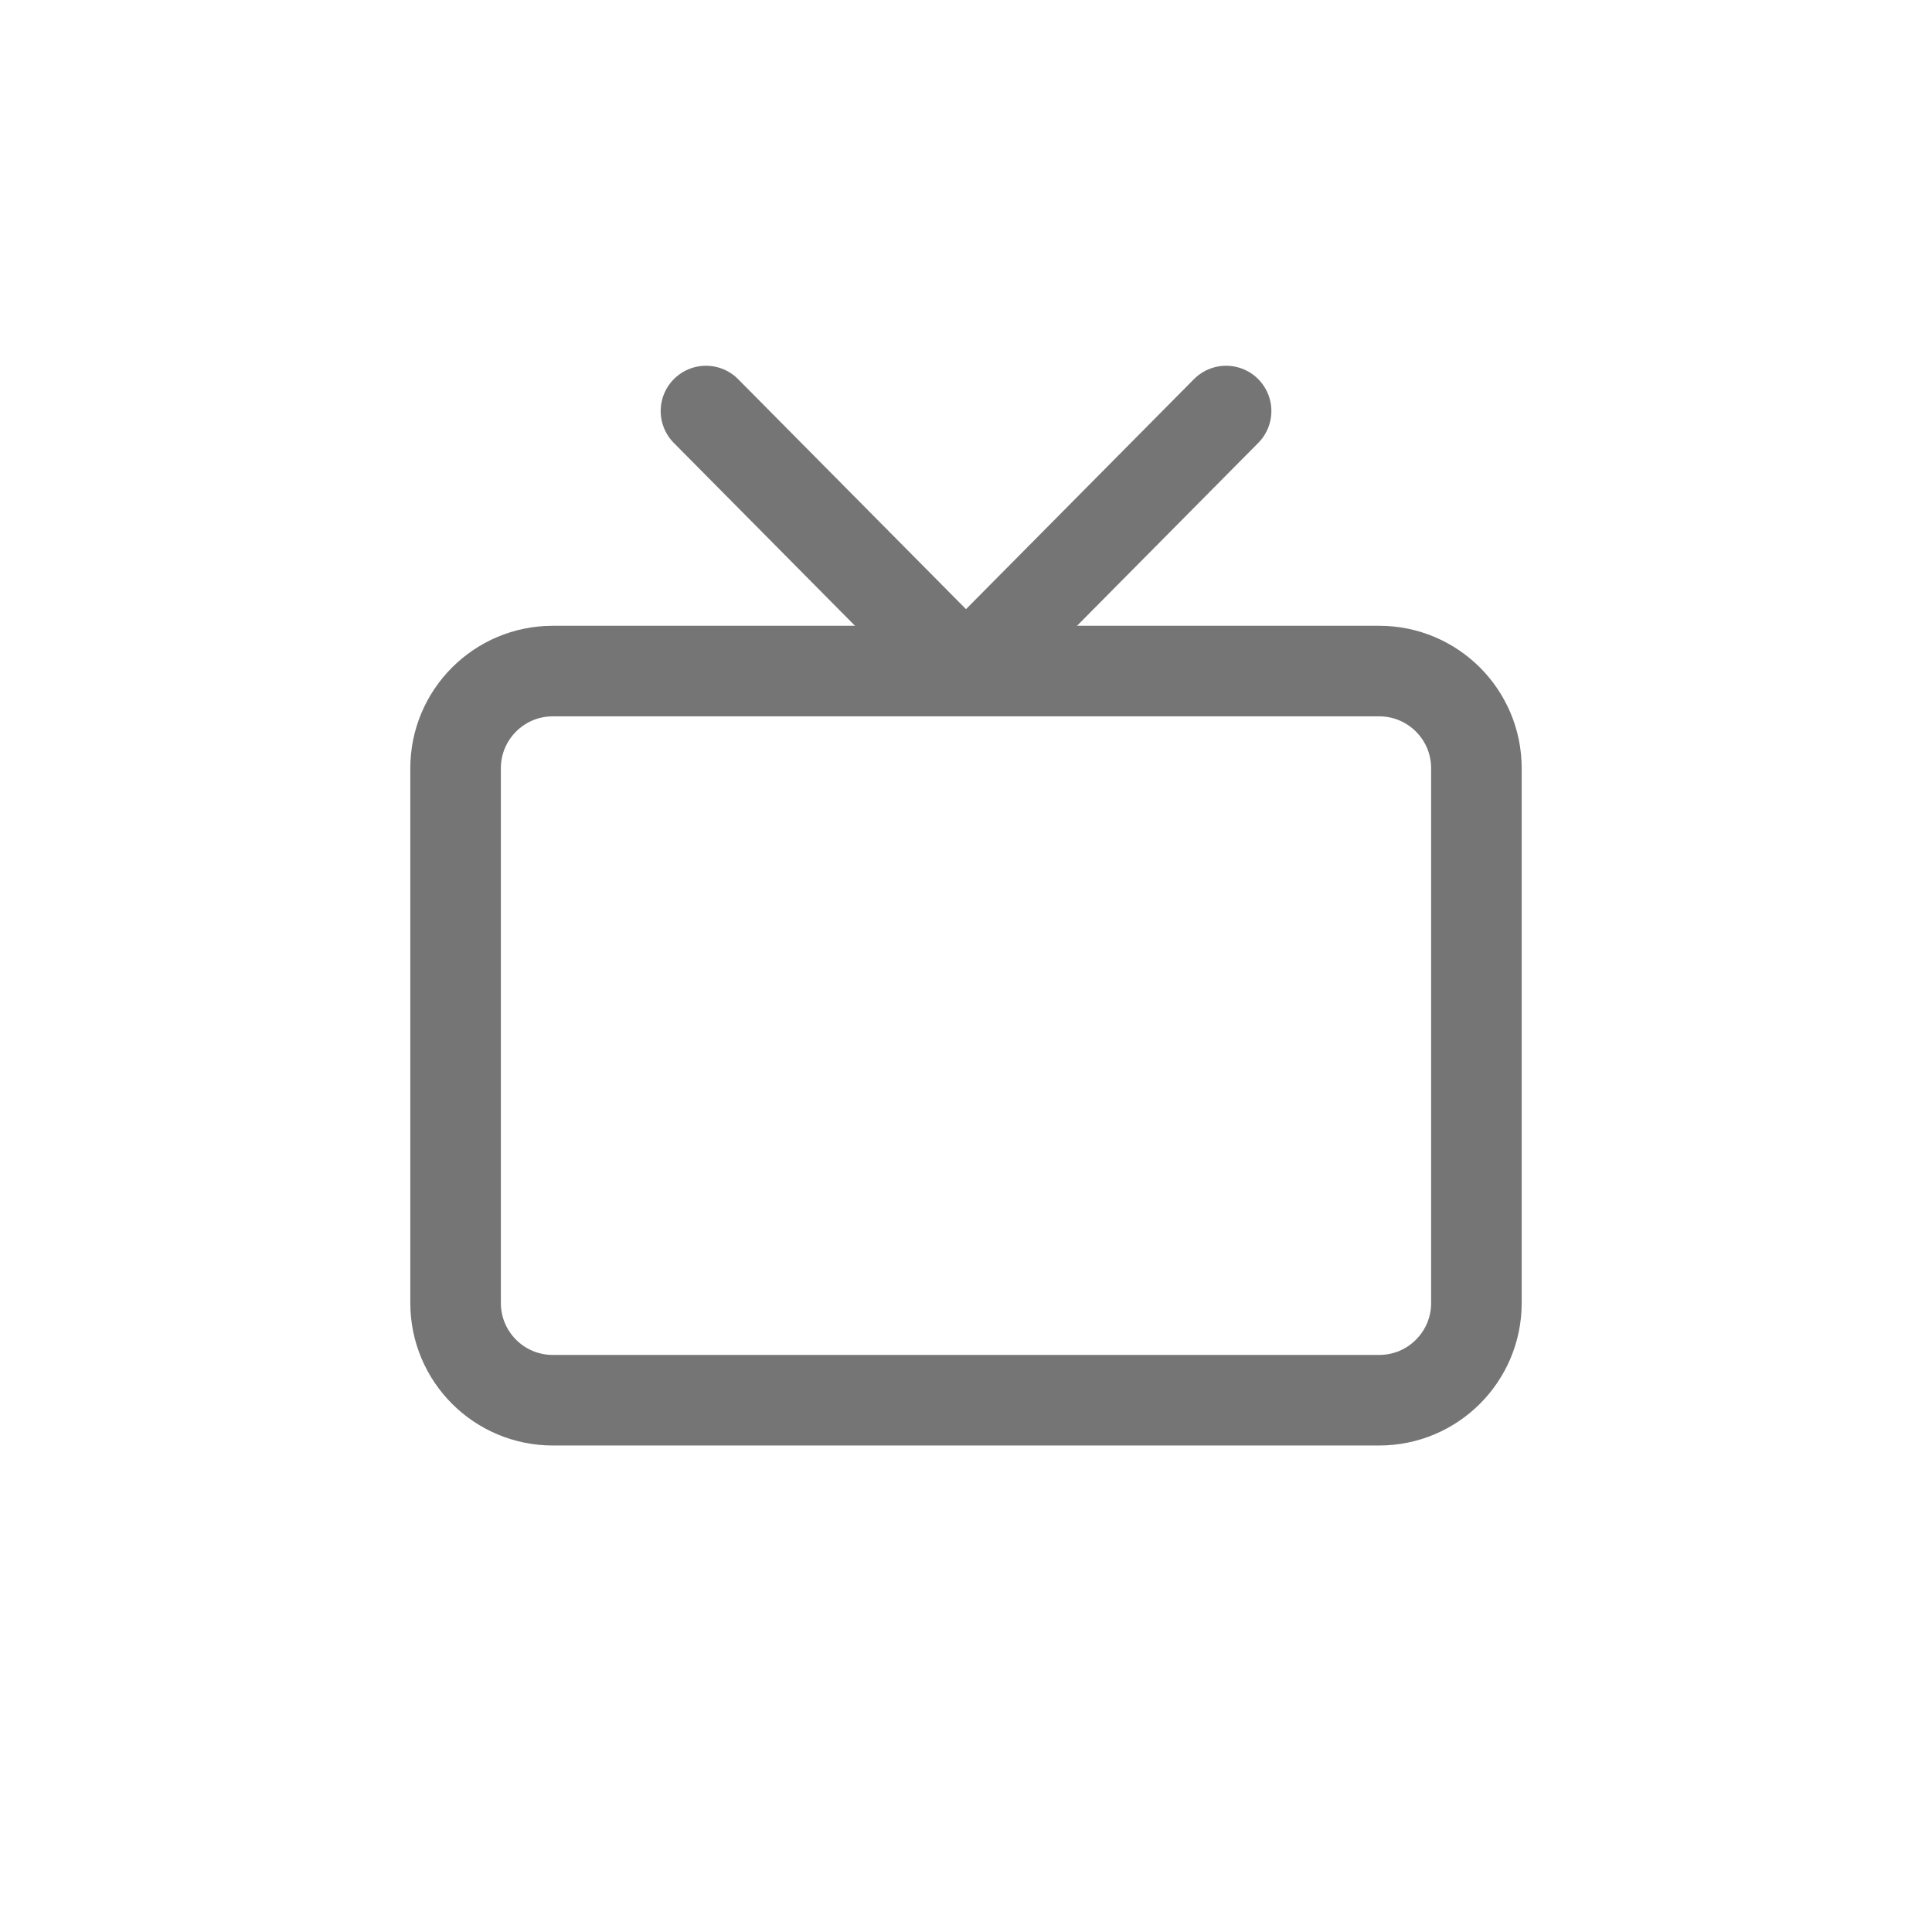
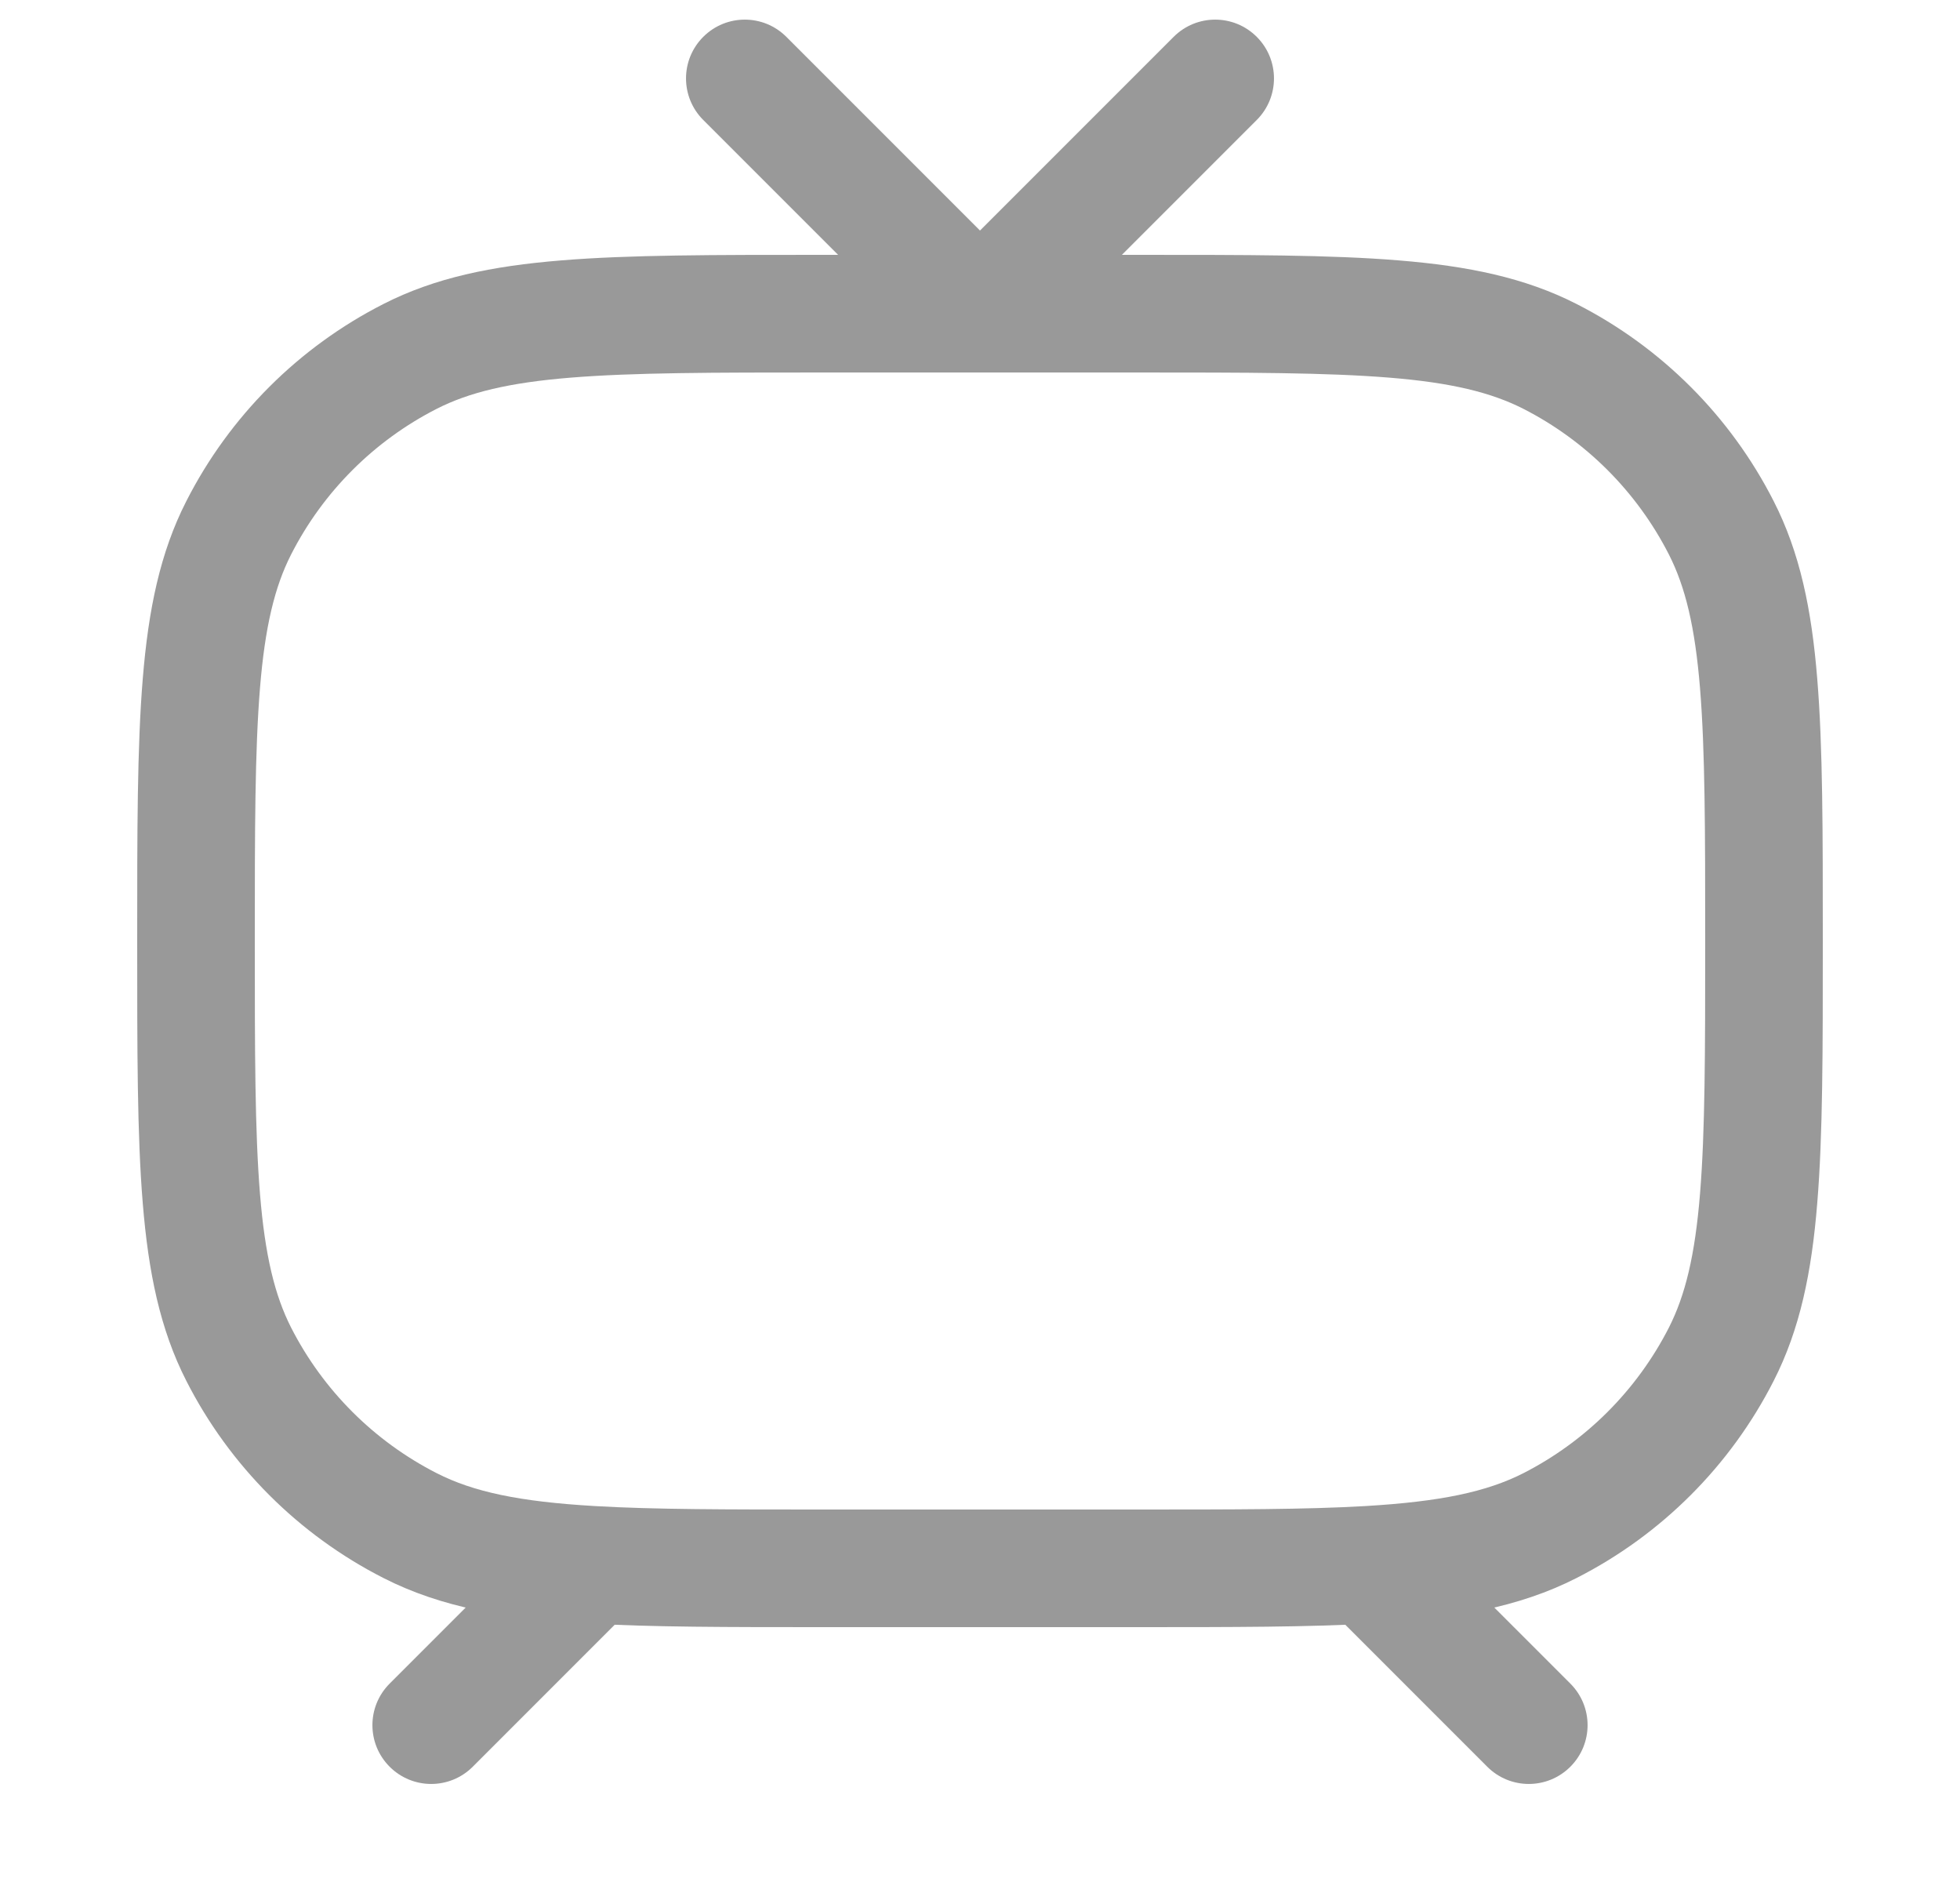
- <svg xmlns="http://www.w3.org/2000/svg" width="32" height="32" viewBox="0 0 32 32" fill="none">
-   <rect x="7.546" y="11.115" width="16.908" height="12.077" rx="1.61" stroke="#757575" stroke-width="1.5" />
-   <path d="M11.693 6.808L16 11.155L20.308 6.808" stroke="#757575" stroke-width="1.5" stroke-linecap="round" stroke-linejoin="bevel" />
+ <svg xmlns="http://www.w3.org/2000/svg" width="25" height="24" viewBox="0 0 25 24" fill="none">
+   <path d="M4.97 21.47C4.677 21.763 4.677 22.237 4.97 22.53C5.263 22.823 5.737 22.823 6.03 22.53L4.97 21.47ZM7.5 20L6.976 19.463L6.97 19.47L7.5 20ZM17.5 20L16.955 20.515L16.962 20.523L16.97 20.53L17.5 20ZM18.97 22.53C19.263 22.823 19.737 22.823 20.03 22.53C20.323 22.237 20.323 21.763 20.03 21.47L18.97 22.53ZM5.23 19.455L5.571 18.787L5.23 19.455ZM3.045 17.27L3.713 16.93L3.045 17.27ZM21.955 17.27L21.287 16.93L21.955 17.27ZM19.77 19.455L19.43 18.787L19.77 19.455ZM14.5 4V3.25V4ZM19.77 4.545L19.43 5.213L19.77 4.545ZM21.955 6.73L21.287 7.071L21.955 6.73ZM10.5 4V3.25V4ZM5.23 4.545L5.571 5.213L5.23 4.545ZM3.045 6.73L3.713 7.071L3.045 6.73ZM12.5 4V4.75V4ZM16.03 1.53C16.323 1.237 16.323 0.763 16.03 0.47C15.737 0.177 15.263 0.177 14.97 0.47L16.03 1.53ZM10.03 0.47C9.737 0.177 9.263 0.177 8.97 0.47C8.677 0.763 8.677 1.237 8.97 1.53L10.03 0.47ZM7.546 19.955L7.59 19.206L7.546 19.955ZM6.03 22.53L8.03 20.53L6.97 19.47L4.97 21.47L6.03 22.53ZM16.97 20.53L18.97 22.53L20.03 21.47L18.03 19.47L16.97 20.53ZM14.5 19.25H10.5V20.75H14.5V19.25ZM1.75 12C1.75 13.388 1.749 14.474 1.821 15.345C1.893 16.225 2.041 16.952 2.377 17.61L3.713 16.93C3.504 16.518 3.38 16.01 3.316 15.223C3.251 14.427 3.25 13.412 3.25 12H1.75ZM5.571 18.787C4.771 18.379 4.121 17.729 3.713 16.93L2.377 17.61C2.928 18.692 3.808 19.572 4.89 20.123L5.571 18.787ZM21.75 12C21.75 13.412 21.749 14.427 21.684 15.223C21.62 16.01 21.496 16.518 21.287 16.93L22.623 17.61C22.959 16.952 23.108 16.225 23.179 15.345C23.251 14.474 23.25 13.388 23.25 12H21.75ZM21.287 16.93C20.879 17.729 20.229 18.379 19.43 18.787L20.11 20.123C21.192 19.572 22.072 18.692 22.623 17.61L21.287 16.93ZM14.5 4.75C15.912 4.75 16.927 4.751 17.723 4.816C18.51 4.88 19.018 5.004 19.43 5.213L20.11 3.877C19.452 3.541 18.725 3.393 17.845 3.321C16.974 3.249 15.888 3.25 14.5 3.25V4.75ZM23.25 12C23.25 10.612 23.251 9.526 23.179 8.655C23.108 7.775 22.959 7.048 22.623 6.39L21.287 7.071C21.496 7.482 21.62 7.99 21.684 8.777C21.749 9.573 21.75 10.588 21.75 12H23.25ZM19.43 5.213C20.229 5.621 20.879 6.271 21.287 7.071L22.623 6.39C22.072 5.308 21.192 4.428 20.11 3.877L19.43 5.213ZM10.5 3.25C9.112 3.25 8.026 3.249 7.155 3.321C6.275 3.393 5.548 3.541 4.89 3.877L5.571 5.213C5.982 5.004 6.49 4.88 7.277 4.816C8.073 4.751 9.087 4.75 10.5 4.75V3.25ZM3.25 12C3.25 10.588 3.251 9.573 3.316 8.777C3.38 7.99 3.504 7.482 3.713 7.071L2.377 6.39C2.041 7.048 1.893 7.775 1.821 8.655C1.749 9.526 1.75 10.612 1.75 12H3.25ZM4.89 3.877C3.808 4.428 2.928 5.308 2.377 6.39L3.713 7.071C4.121 6.271 4.771 5.621 5.571 5.213L4.89 3.877ZM13.03 4.53L16.03 1.53L14.97 0.47L11.97 3.47L13.03 4.53ZM13.03 3.47L10.03 0.47L8.97 1.53L11.97 4.53L13.03 3.47ZM10.5 4.75L12.5 4.75V3.25L10.5 3.25V4.75ZM12.5 4.75L14.5 4.75V3.25L12.5 3.25V4.75ZM10.5 19.25C9.27 19.25 8.341 19.25 7.59 19.206L7.503 20.703C8.307 20.75 9.287 20.75 10.5 20.75V19.25ZM7.59 19.206C6.621 19.15 6.036 19.024 5.571 18.787L4.89 20.123C5.631 20.501 6.462 20.643 7.503 20.703L7.59 19.206ZM8.024 20.537L8.07 20.491L7.022 19.418L6.976 19.463L8.024 20.537ZM14.5 20.75C15.715 20.75 16.696 20.75 17.501 20.703L17.413 19.206C16.662 19.25 15.731 19.25 14.5 19.25V20.75ZM17.501 20.703C18.54 20.643 19.37 20.5 20.11 20.123L19.43 18.787C18.965 19.023 18.381 19.149 17.413 19.206L17.501 20.703ZM18.045 19.485L18.002 19.44L16.912 20.47L16.955 20.515L18.045 19.485Z" fill="#999999" />
</svg>
